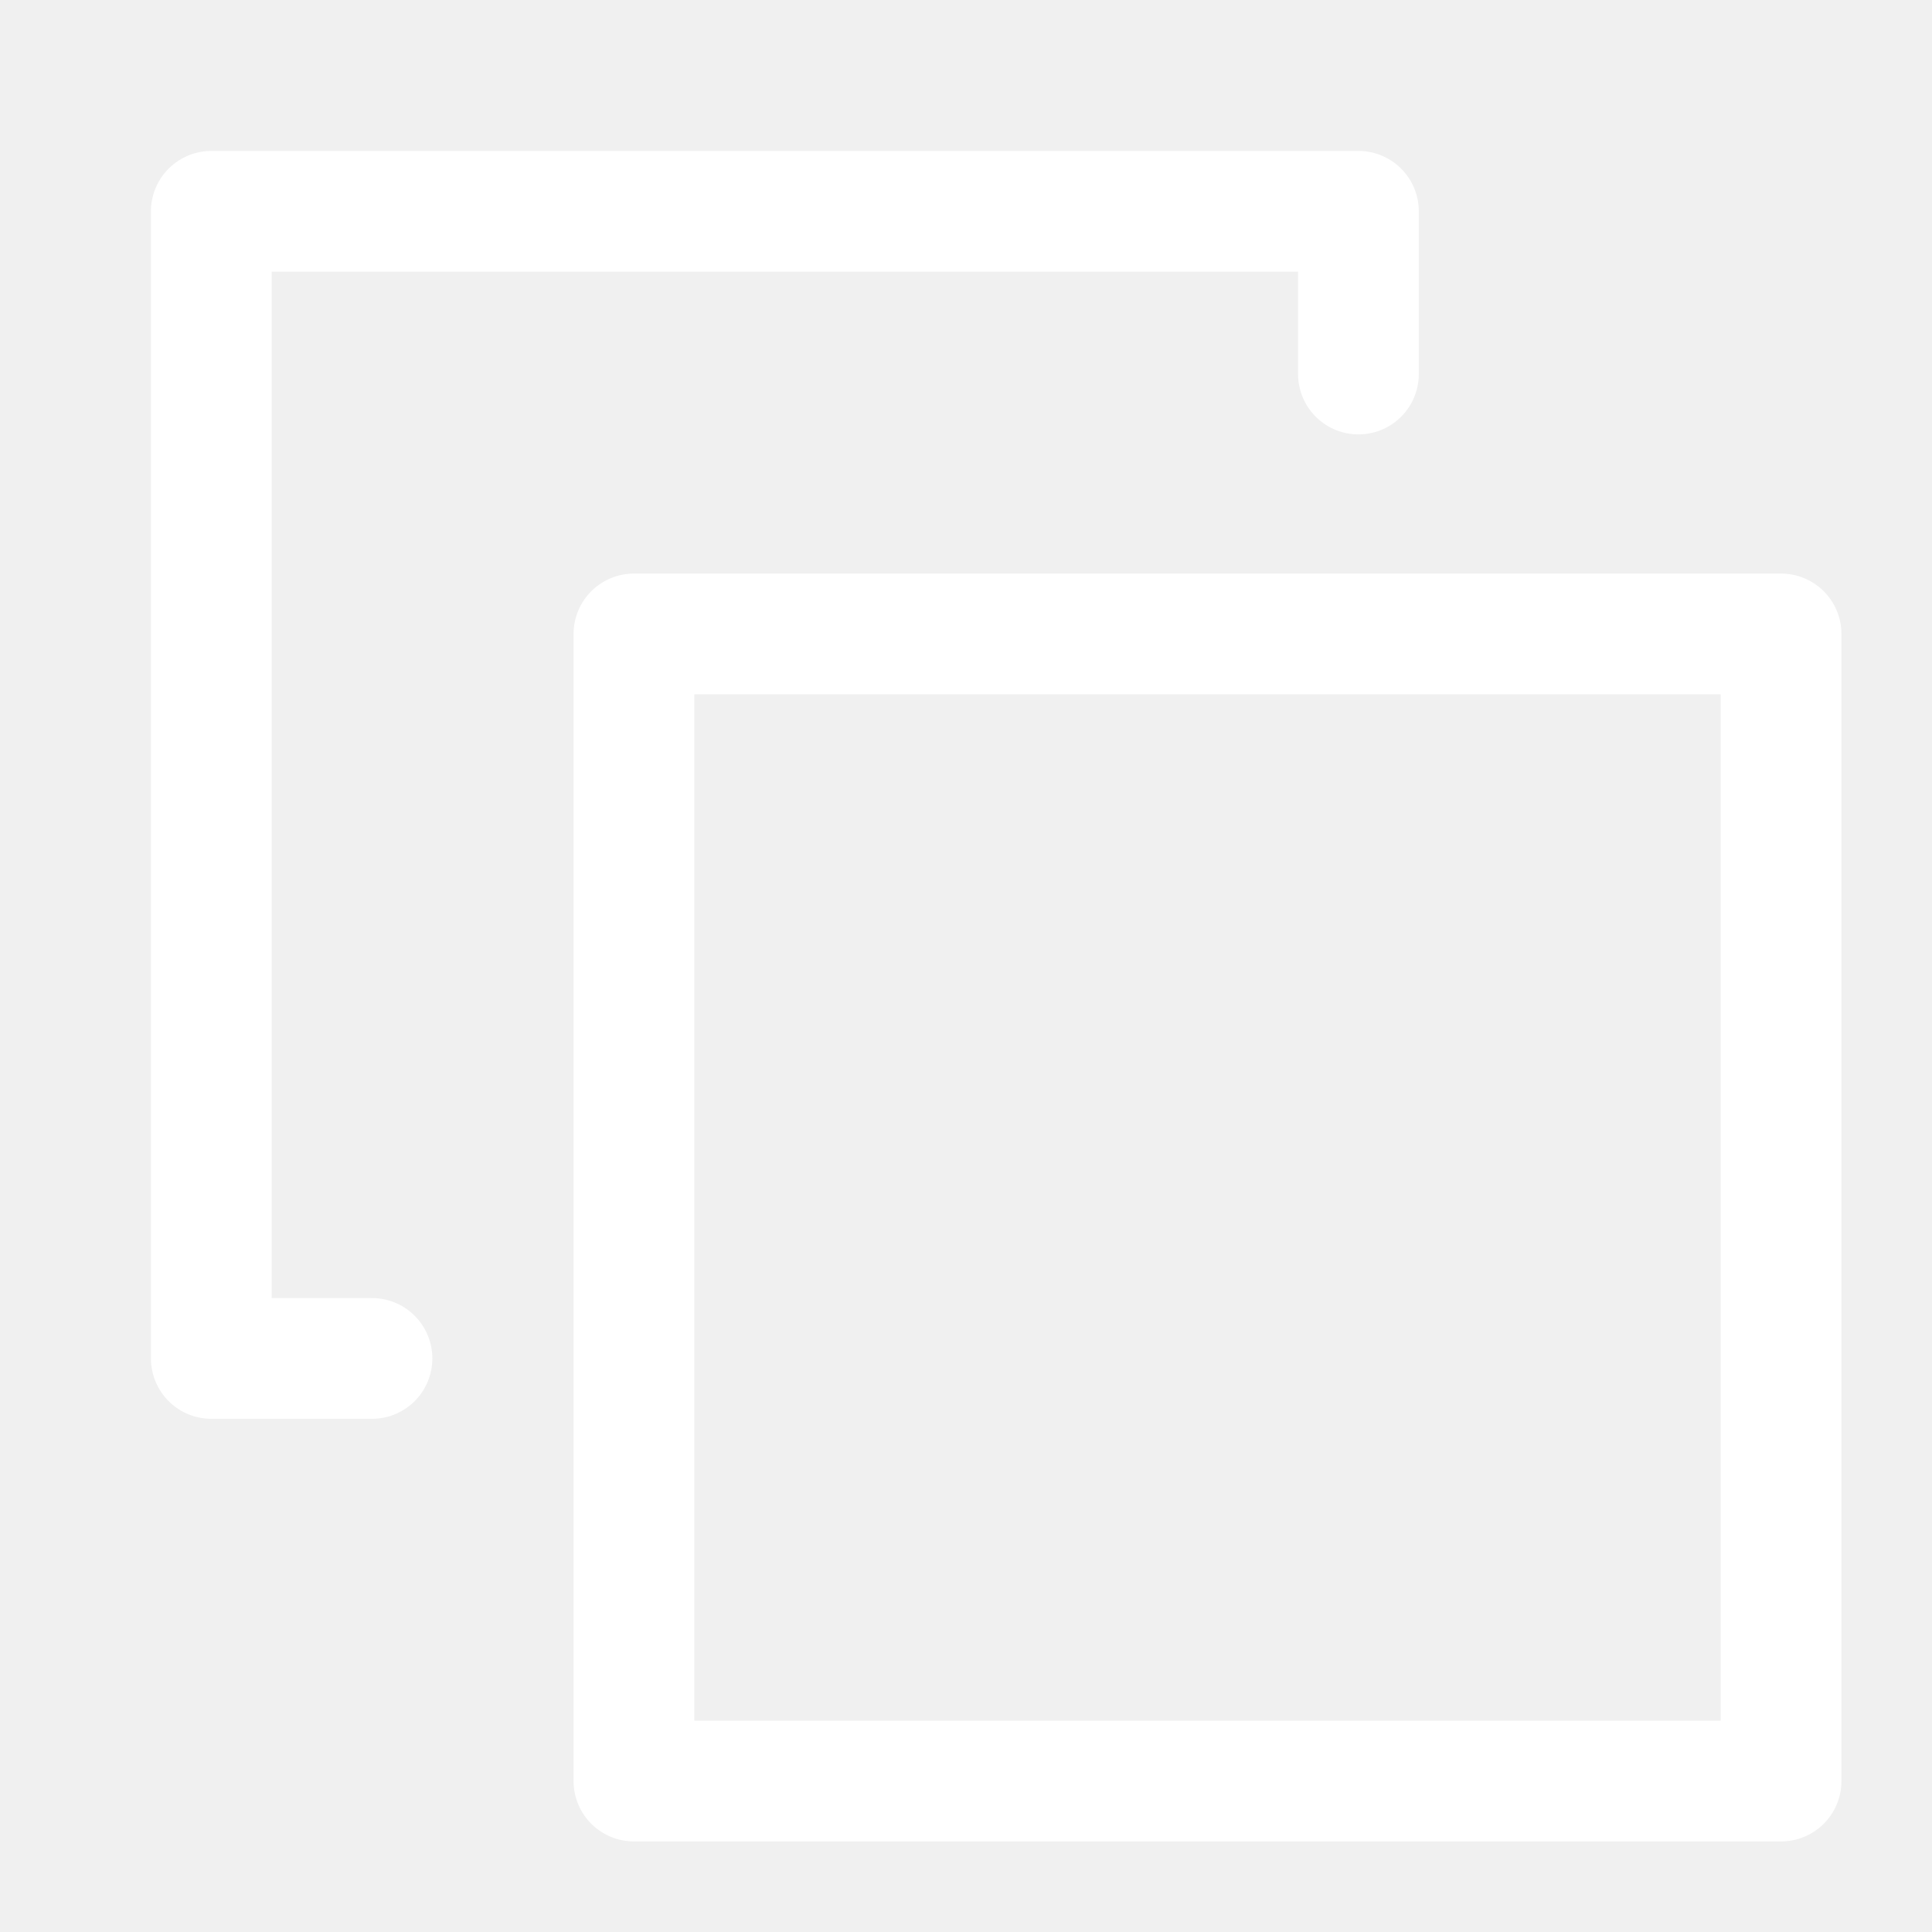
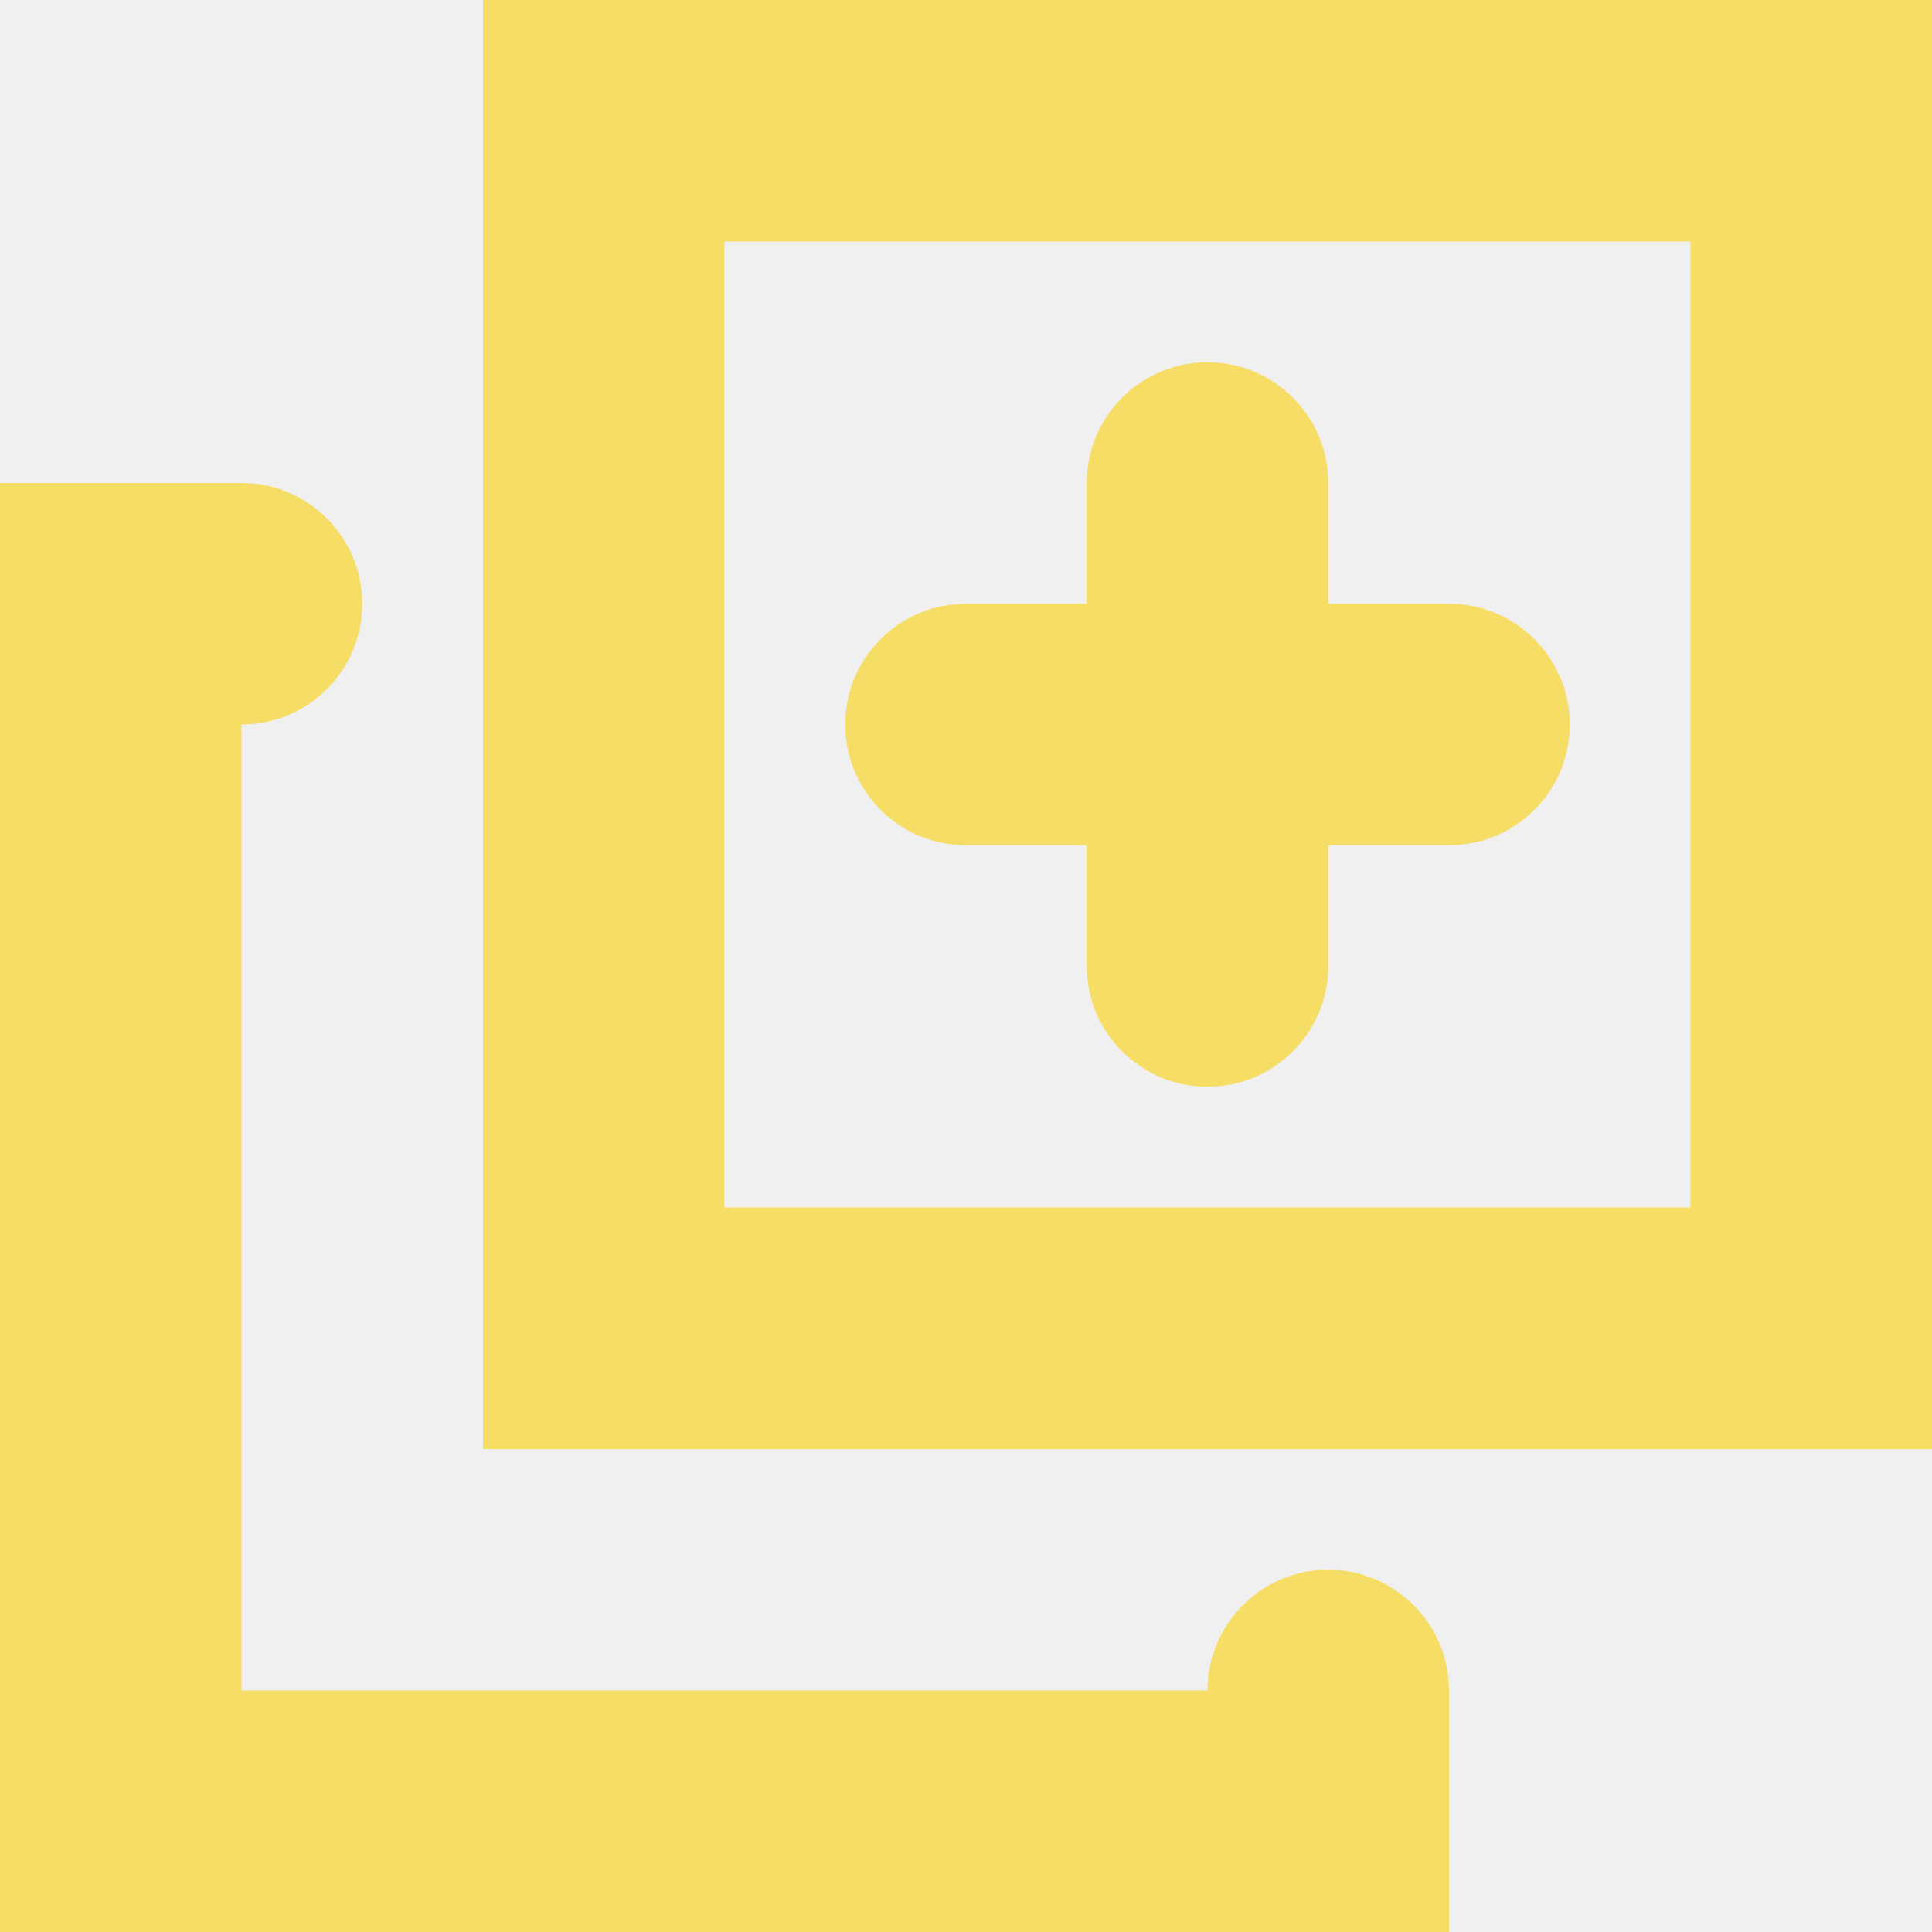
- <svg xmlns="http://www.w3.org/2000/svg" width="64px" height="64px" viewBox="0 0 64 64" version="1.1">
-   <g id="Page-1" stroke="none" stroke-width="1" fill="none" fill-rule="evenodd" stroke-linejoin="round">
-     <g id="copy-icon" transform="translate(7, 7)" stroke="#FFFFFF" stroke-width="4">
-       <rect id="Rectangle" x="14" y="14" width="38" height="38" />
-       <polyline id="Path" stroke-linecap="round" points="38 5.39 38 0 0 0 0 38 5.322 38" />
-     </g>
-   </g>
+ <svg xmlns="http://www.w3.org/2000/svg" width="16" height="16" viewBox="0 0 16 16" fill="none">
+   <path fill-rule="evenodd" clip-rule="evenodd" d="M2 14L2 6C2.552 6 3 5.552 3 5C3 4.448 2.552 4 2 4H0V6V14V16H2H10H12V14C12 13.448 11.552 13 11 13C10.448 13 10 13.448 10 14L2 14Z" fill="#F6DD66" />
+   <path fill-rule="evenodd" clip-rule="evenodd" d="M6 0H4V2V10V12H6H14H16V10V2V0H14H6ZM14 2L6 2V10L14 10V2Z" fill="#F6DD66" />
+   <path fill-rule="evenodd" clip-rule="evenodd" d="M10 3C9.448 3 9 3.448 9 4V5H8C7.448 5 7 5.448 7 6C7 6.552 7.448 7 8 7H9V8C9 8.552 9.448 9 10 9C10.552 9 11 8.552 11 8V7H12C12.552 7 13 6.552 13 6C13 5.448 12.552 5 12 5H11V4C11 3.448 10.552 3 10 3Z" fill="#F6DD66" />
</svg>
